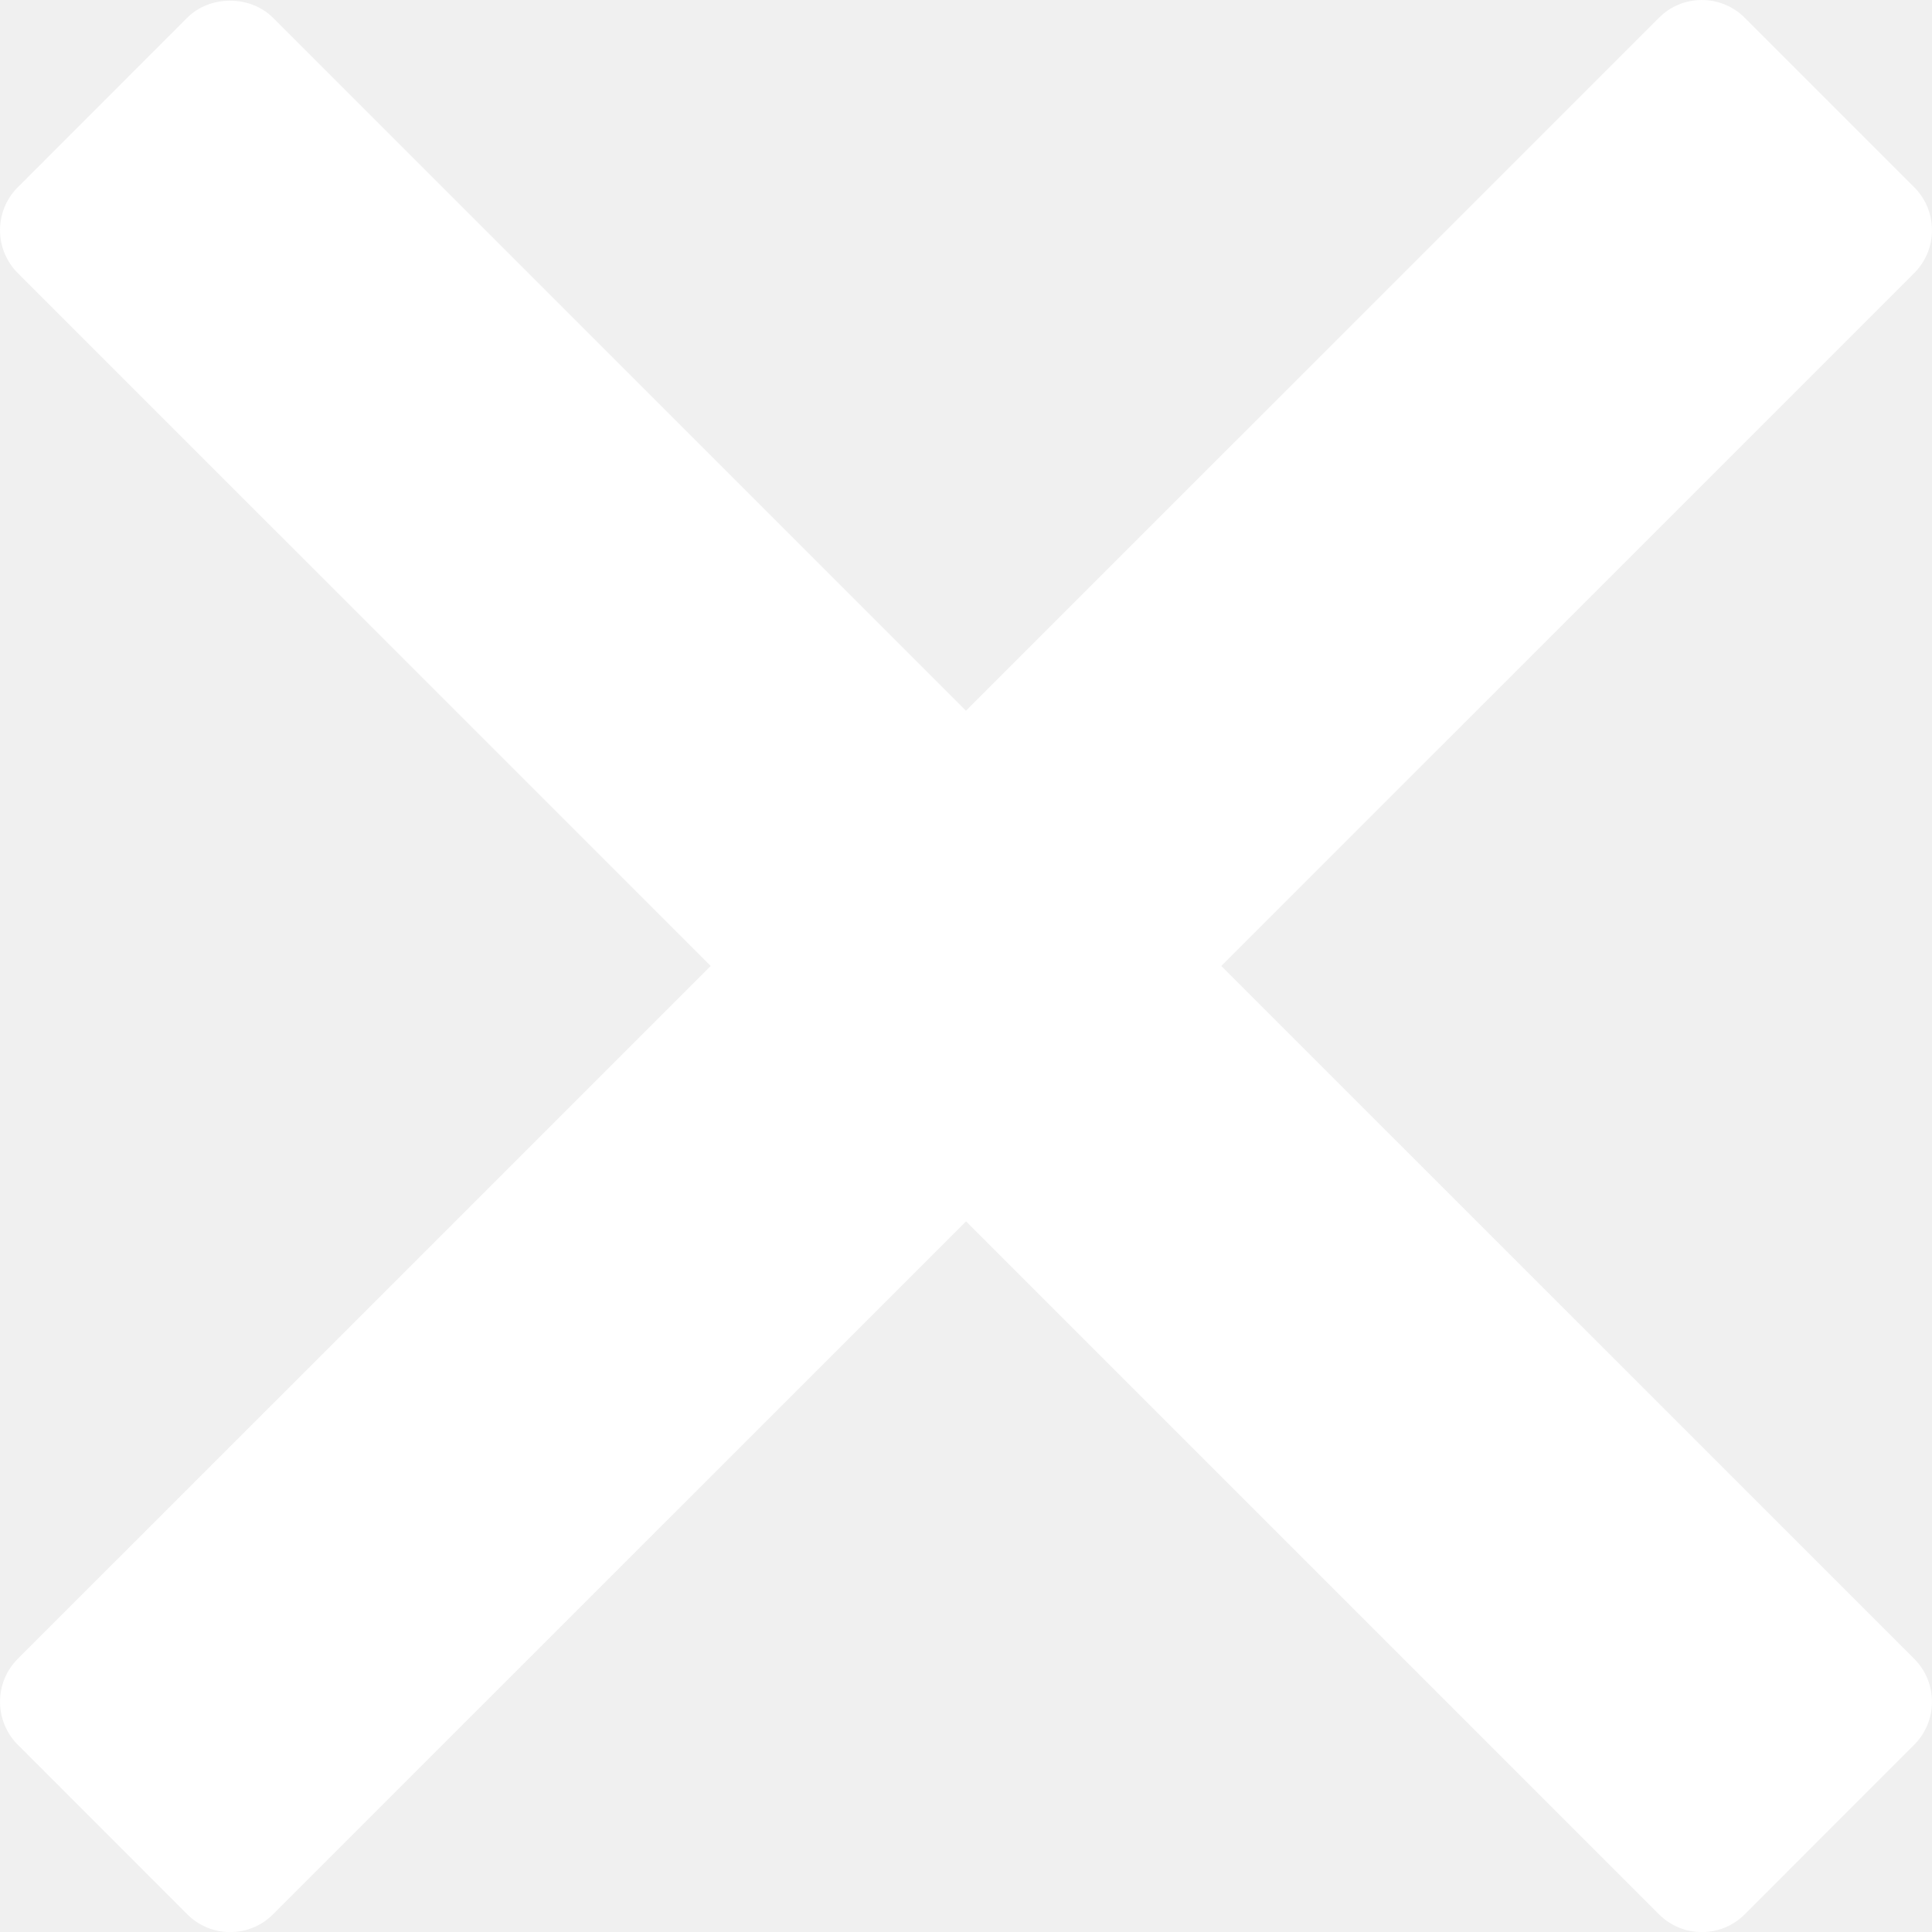
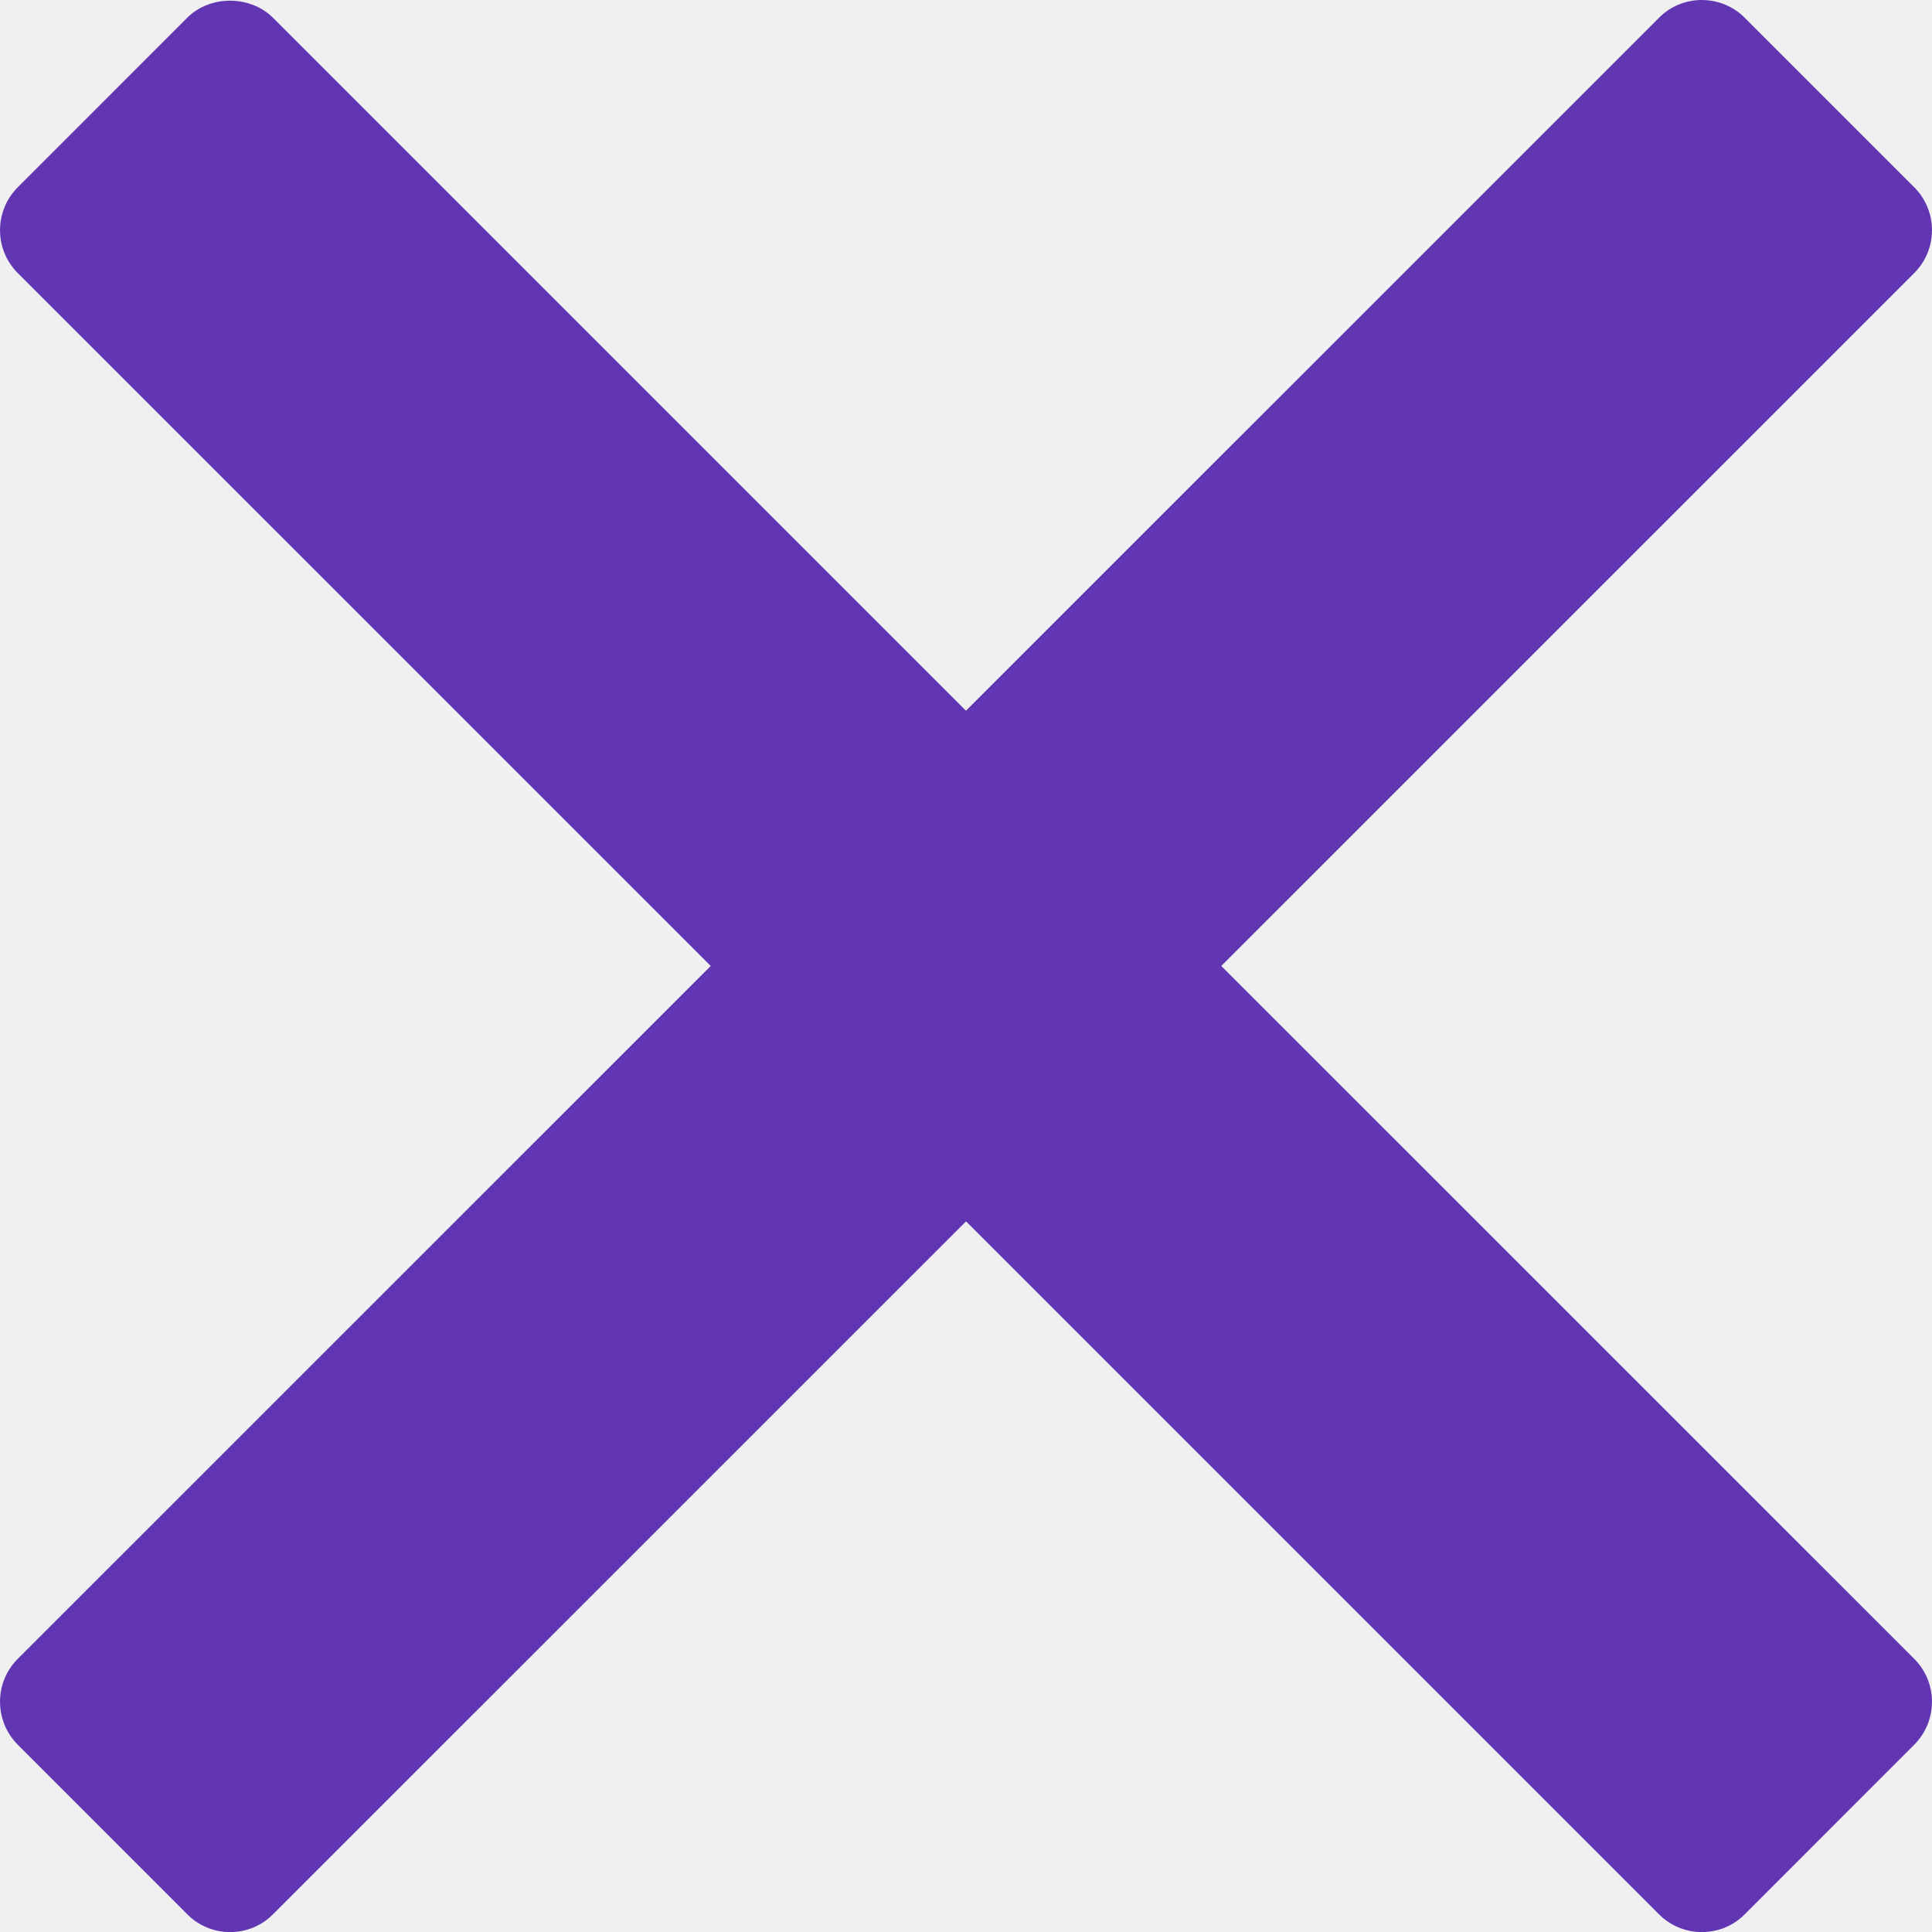
<svg xmlns="http://www.w3.org/2000/svg" version="1.0" id="Layer_1" x="0px" y="0px" width="23.867px" height="23.867px" viewBox="0 0 23.867 23.867" enable-background="new 0 0 23.867 23.867" xml:space="preserve">
-   <path fill="#FFFFFF" d="M15.087,11.933l8.56-8.559c0.293-0.293,0.293-0.768,0-1.061L21.554,0.22C21.414,0.079,21.223,0,21.023,0 c-0.199,0-0.391,0.079-0.529,0.22l-8.561,8.56l-8.56-8.56c-0.282-0.282-0.78-0.282-1.061,0L0.22,2.313 c-0.293,0.293-0.293,0.768,0,1.061l8.56,8.559l-8.56,8.559c-0.293,0.293-0.293,0.768,0,1.062l2.093,2.094 c0.141,0.142,0.331,0.22,0.53,0.22c0.199,0,0.39-0.078,0.53-0.22l8.561-8.56l8.56,8.56c0.141,0.142,0.332,0.22,0.53,0.22 c0.199,0,0.39-0.078,0.53-0.22l2.093-2.094c0.293-0.294,0.293-0.769,0-1.062L15.087,11.933z" />
+   <path fill="#6236b3" d="M15.087,11.933l8.56-8.559c0.293-0.293,0.293-0.768,0-1.061L21.554,0.22C21.414,0.079,21.223,0,21.023,0 c-0.199,0-0.391,0.079-0.529,0.22l-8.561,8.56l-8.56-8.56c-0.282-0.282-0.78-0.282-1.061,0L0.22,2.313 c-0.293,0.293-0.293,0.768,0,1.061l8.56,8.559l-8.56,8.559c-0.293,0.293-0.293,0.768,0,1.062l2.093,2.094 c0.141,0.142,0.331,0.22,0.53,0.22c0.199,0,0.39-0.078,0.53-0.22l8.561-8.56l8.56,8.56c0.141,0.142,0.332,0.22,0.53,0.22 c0.199,0,0.39-0.078,0.53-0.22l2.093-2.094c0.293-0.294,0.293-0.769,0-1.062L15.087,11.933z" />
</svg>
